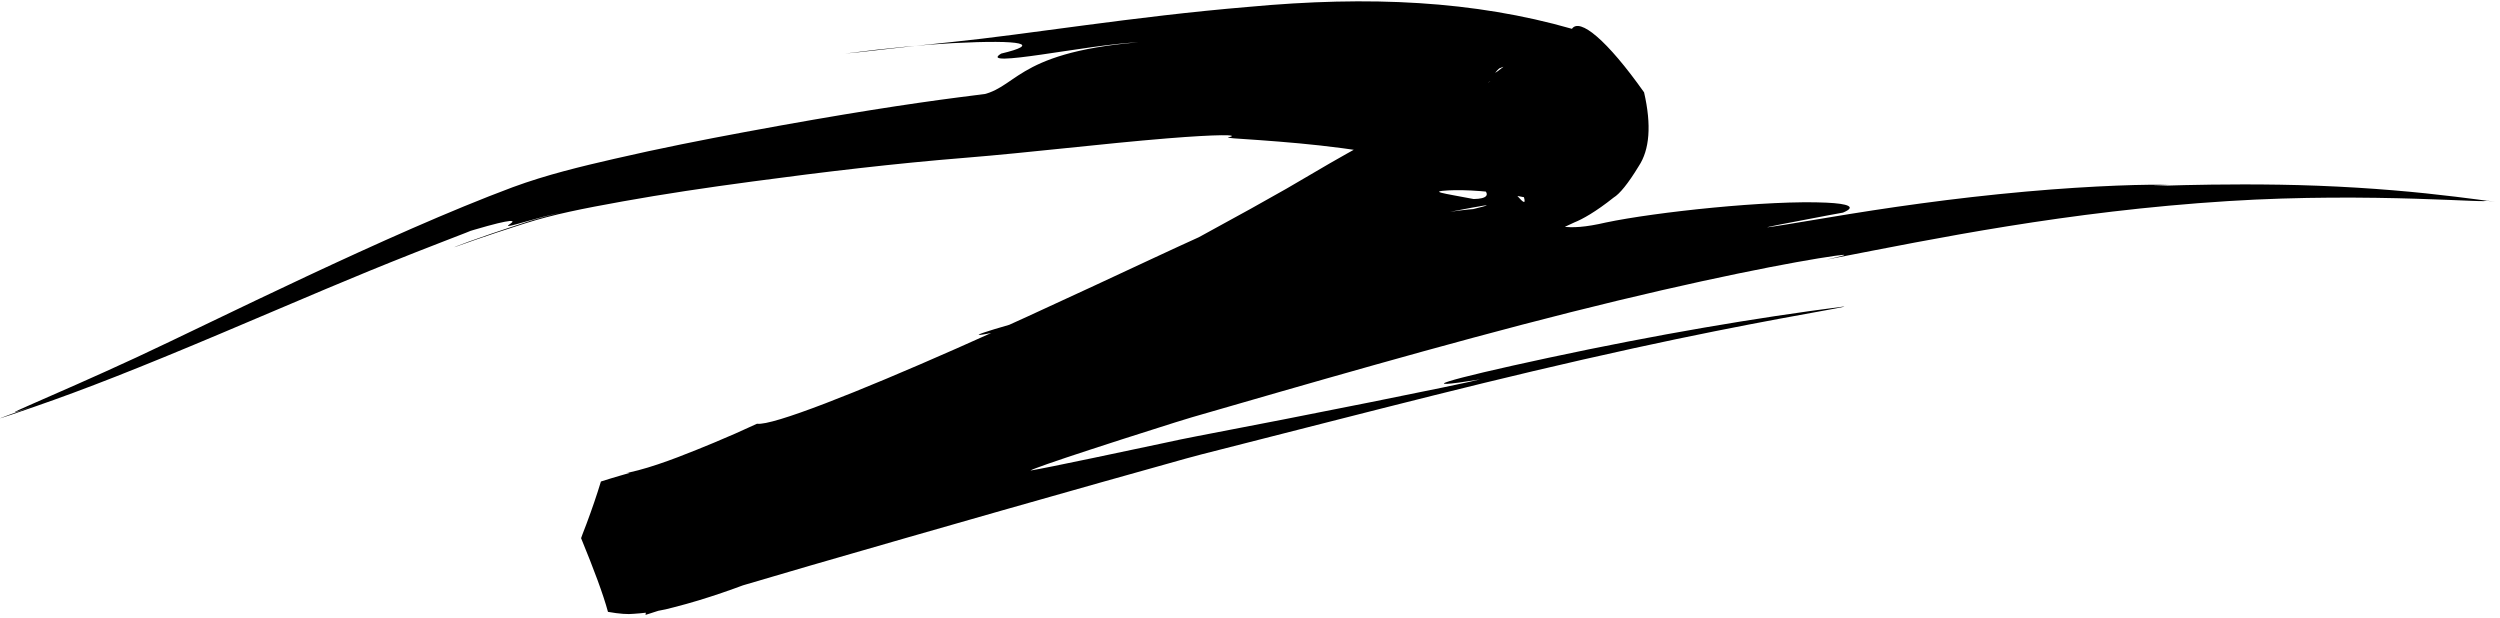
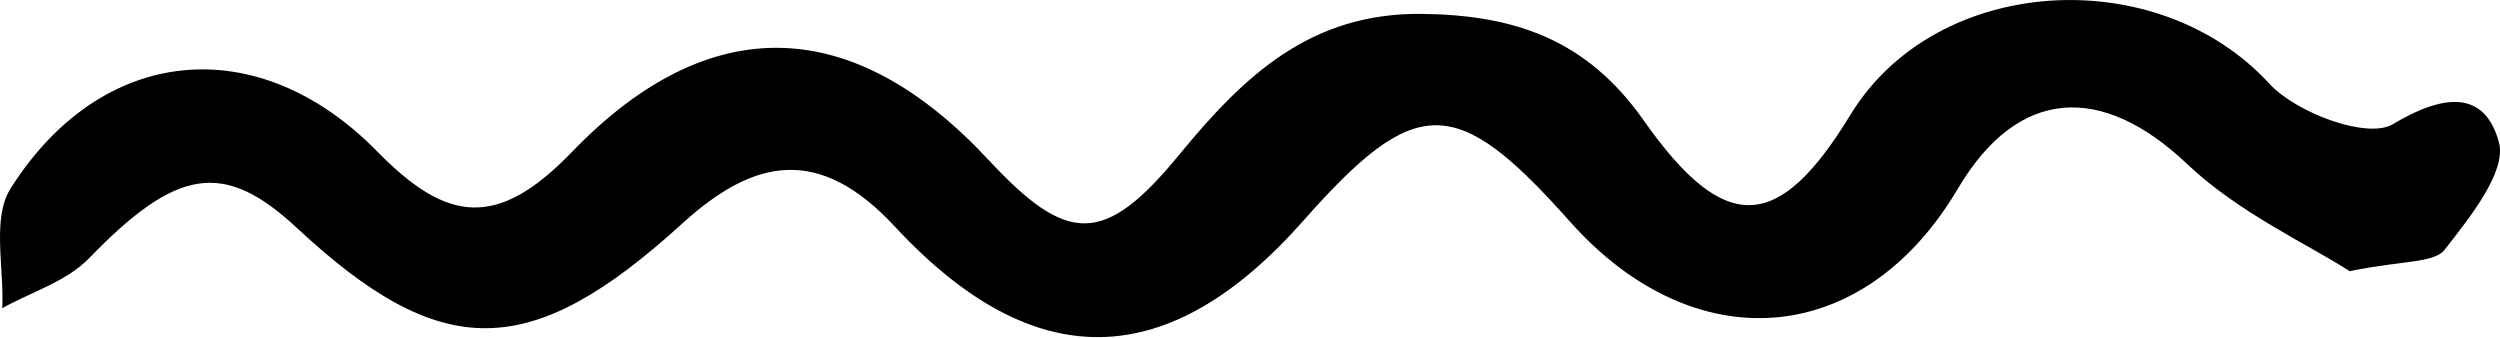
- <svg xmlns="http://www.w3.org/2000/svg" version="1.0" viewBox="3 110 371 91.7">
-   <defs>
-     <clipPath id="a">
-       <path d="M3 110h371v91.7H3zm0 0" />
-     </clipPath>
-   </defs>
-   <g clip-path="url(#a)">
-     <path d="M128.39 117.95c1.915-.141 7.72-.884 15.93-1.72 11-1.109 26.91-3.785 43.942-5.207 17.988-1.675 33.523-.898 48.015 3.254 1.145-1.672 5.18 1.618 10.703 9.426 1.13 4.89.81 8.535-.785 10.942-1.605 2.648-2.867 4.156-3.73 4.671-2.684 2.141-4.66 3.227-5.836 3.692a62.689 62.689 0 0 1-5.809 2.441c-3.11 1.133-4.336 1.395-3.64.942-1.864.68-4.95 1.754-8.79 3.086-2.671.949-6.574 2.222-9.093 3.394-1.926.875-3.75 1.805-6.238 3.024-3.852 1.882-8.438 4.128-12.922 6.308-10.91 5.3-23.512 11.356-36.582 17.39-11.97 5.536-24.137 11.063-36.77 15.93-4.285 1.668-8.805 3.332-13.789 4.598-1.473.414-3.465.809-5.965.969-.82.094-2.097.015-3.808-.29-.723-2.66-2.086-6.292-3.989-10.937.07-.195.137-.379.2-.558.207-.54.414-1.07.613-1.598.797-2.133 1.512-4.21 2.129-6.25.98-.316 1.886-.586 2.71-.828a719.344 719.344 0 0 1 9.114-2.613c10.559-2.989 20.082-5.645 27.86-7.864 13.988-3.992 22.359-6.55 20.976-6.668-.707-.078-1.2-4.847-1.258-4.363-6.953 1.461-2.344.024 7.535-2.7 2.992-.823 6.57-1.796 10.336-2.8 1.52-.406 3.406-.926 5.442-1.422 13.28-3.207 28.722-6.922 38.578-9.234 8.578-2.012 15.355-3.594 4.722-1.531 16.454-2.446 10.977 4.421 23.118 1.586 7.316-1.543 24.191-3.352 32.738-2.946 3.23.153 4.527.621 2.45 1.477-.763.137-1.477.27-2.153.394-13.918 2.614-10.086 2.024.05.325 8.399-1.41 18.376-2.868 29.208-3.836 10.332-.926 18.671-1.114 21.195-.985-7.918.496 6.875-.472 22.16.113 8.102.313 14.934.954 20.469 1.633 5.074.621 7.48 1.012 4.441.543 1.66.559-16.66-1.254-38.203.102-23.996 1.512-43.797 5.625-58.312 8.437l-1.329.258c.52-.117.957-.219 1.32-.308 1.84-.434 1.798-.52-.042-.262-5.621.793-19.719 3.45-39.262 8.379-18.863 4.758-39.809 10.855-56.14 15.574-1.575.46-3.356 1.043-4.934 1.539-3.813 1.203-7.336 2.34-10.14 3.258-5.325 1.742-8.618 2.887-8.915 3.117 1.317-.215 4.684-.898 9.27-1.86 3.175-.663 6.453-1.363 10.425-2.202 1.708-.364 3.442-.75 5.008-1.036 15.887-3.023 39.16-7.691 42.024-8.43-10.125 1.633-5.43.141 10.133-3.202 16.082-3.45 30.91-5.957 43.73-7.598l.172-.02c.043.008-.012.028-.164.067-1.578.39-13.559 2.3-31.016 6.117-20.683 4.527-37.168 8.898-64.191 15.762-1.477.375-3.086.84-4.86 1.336-3.406.949-6.816 1.906-10.23 2.87a6283.538 6283.538 0 0 0-28.738 8.188c-10.106 2.903-19 5.477-27.66 8.051-3.176.941-6.008 1.79-8.825 2.672-.84.262-1.558.484-2.191.703a78.813 78.813 0 0 1 1.488-8.484c.05-.196.102-.391.156-.586-1.765-4.946-2.687-8.903-2.879-11.828-1.07-.153-1.578-.227-1.574-.165.012.055.625-.16 1.735-.402 3.73-.976 8.164-2.828 11.164-4.062a167.304 167.304 0 0 0 6.453-2.84c2.285.328 14.875-4.66 29.625-11.176 13.844-6.117 28.715-13.242 35.937-16.5l.48-.262c5.434-2.949 9.63-5.289 12.528-6.945 1.27-.727 6.235-3.645 6.414-3.75 3.29-1.875 6.512-3.719 10.375-5.625 2.535-1.254 6.145-2.84 11.063-5.297a70.284 70.284 0 0 0 2.422-1.262c-1.496.641-2.403.926-2.57.895-.036-.004-.04-.023-.024-.05.144-.24 1.95-1.165 3.672-2.345.86-.66 1.129-.804.43-.492-.301-.011-1.012.914-2.274 2.84-1.367 1.922-1.582 4.996-.656 9.371 5.07 6.43 6.98 9.074 6.39 6.977-4.535-.93-8.87-1.137-11.207-1.008-2.941.164-.945.39 3.743 1.281 3.996-.047 1.863-2.46-6.5-4.922-8.282-2.441-18.02-3.289-25.235-3.816-3.285-.227-5.32-.328-4.586-.426 1.774-.422-1.73-.437-9.097.16-9.766.797-20.317 2.098-30.083 2.89-10.378.837-20.87 2.079-31.527 3.513-6.976.933-13.215 1.87-19.226 2.949-6.094 1.101-10.282 1.93-14.52 3.27-6.137 1.937-10.004 3.378-10.43 3.515-.43.137 2.563-1.102 10.391-3.633 1.57-.508 3.316-1 5.352-1.488a88.467 88.467 0 0 0-5.387 1.39c-3.649 1.051-2.262.47-1.86.07.368-.362-.382-.558-8.39 1.938 6.14-2.086-.074.192-5.957 2.516-9.903 3.91-15.68 6.465-29.04 12.105-11.991 5.059-19.988 8.2-27.35 10.75-6.087 2.11-7.606 2.579-.313-.058-7.934 2.828 2.605-1.32 15.351-7.235 11.477-5.328 37.239-18.312 55.809-25.242 5.055-1.863 10.222-3.094 15.07-4.21 6.7-1.548 13.317-2.852 19.344-3.97 14.754-2.742 24.629-4.23 31.707-5.148 5.02-.652 6.422-.836 2.566-.23 3.153-.368 4.489-1.977 7.328-3.649 2.786-1.644 7.329-3.527 16.868-4.297-3.844.157-9.797 1.16-14.461 1.828-4.614.665-7.782.957-5.938-.152 5.875-1.394 3.477-2.098-7.234-1.55-4.028.222-9.297.687-15.938 1.546" />
-   </g>
+ <svg xmlns="http://www.w3.org/2000/svg" version="1.0" viewBox="1.22 150.82 372.76 50.26">
+   <path d="M351.574 191.254c-6.383-4.094-16.574-8.711-24.265-16-12.727-12.055-25.211-11.45-34.168 3.707-14.028 23.73-39.22 25.836-57.887 4.84-16.938-19.051-22.91-19.063-39.695-.074-19.996 22.617-40.024 23.363-60.914.875-11.247-12.11-20.922-10.258-31.7-.45-22.691 20.657-35.87 20.754-57.5.614-10.918-10.168-17.976-8.828-30.984 4.593-3.324 3.43-8.55 4.989-12.902 7.407.289-6.016-1.563-13.395 1.226-17.817 13.516-21.437 36.844-23.758 54.711-5.515 10.383 10.593 17.883 11.578 29.008.039 20.7-21.47 42.113-20.278 62.078 1.156 11.75 12.617 17.223 12.953 28.469-.746 9.664-11.77 19.57-21.18 36.183-20.992 13.84.16 24.575 3.804 33.063 15.875 12.191 17.336 20.187 16.629 30.828-.825 12.79-20.976 45.75-22.847 62.457-4.652 4.02 4.379 14.633 8.32 18.414 6.05 7.707-4.62 13.738-5.015 15.824 2.692 1.184 4.38-4.367 11.239-8.093 16.024-1.57 2.02-6.266 1.574-14.153 3.199zm0 0" />
</svg>
